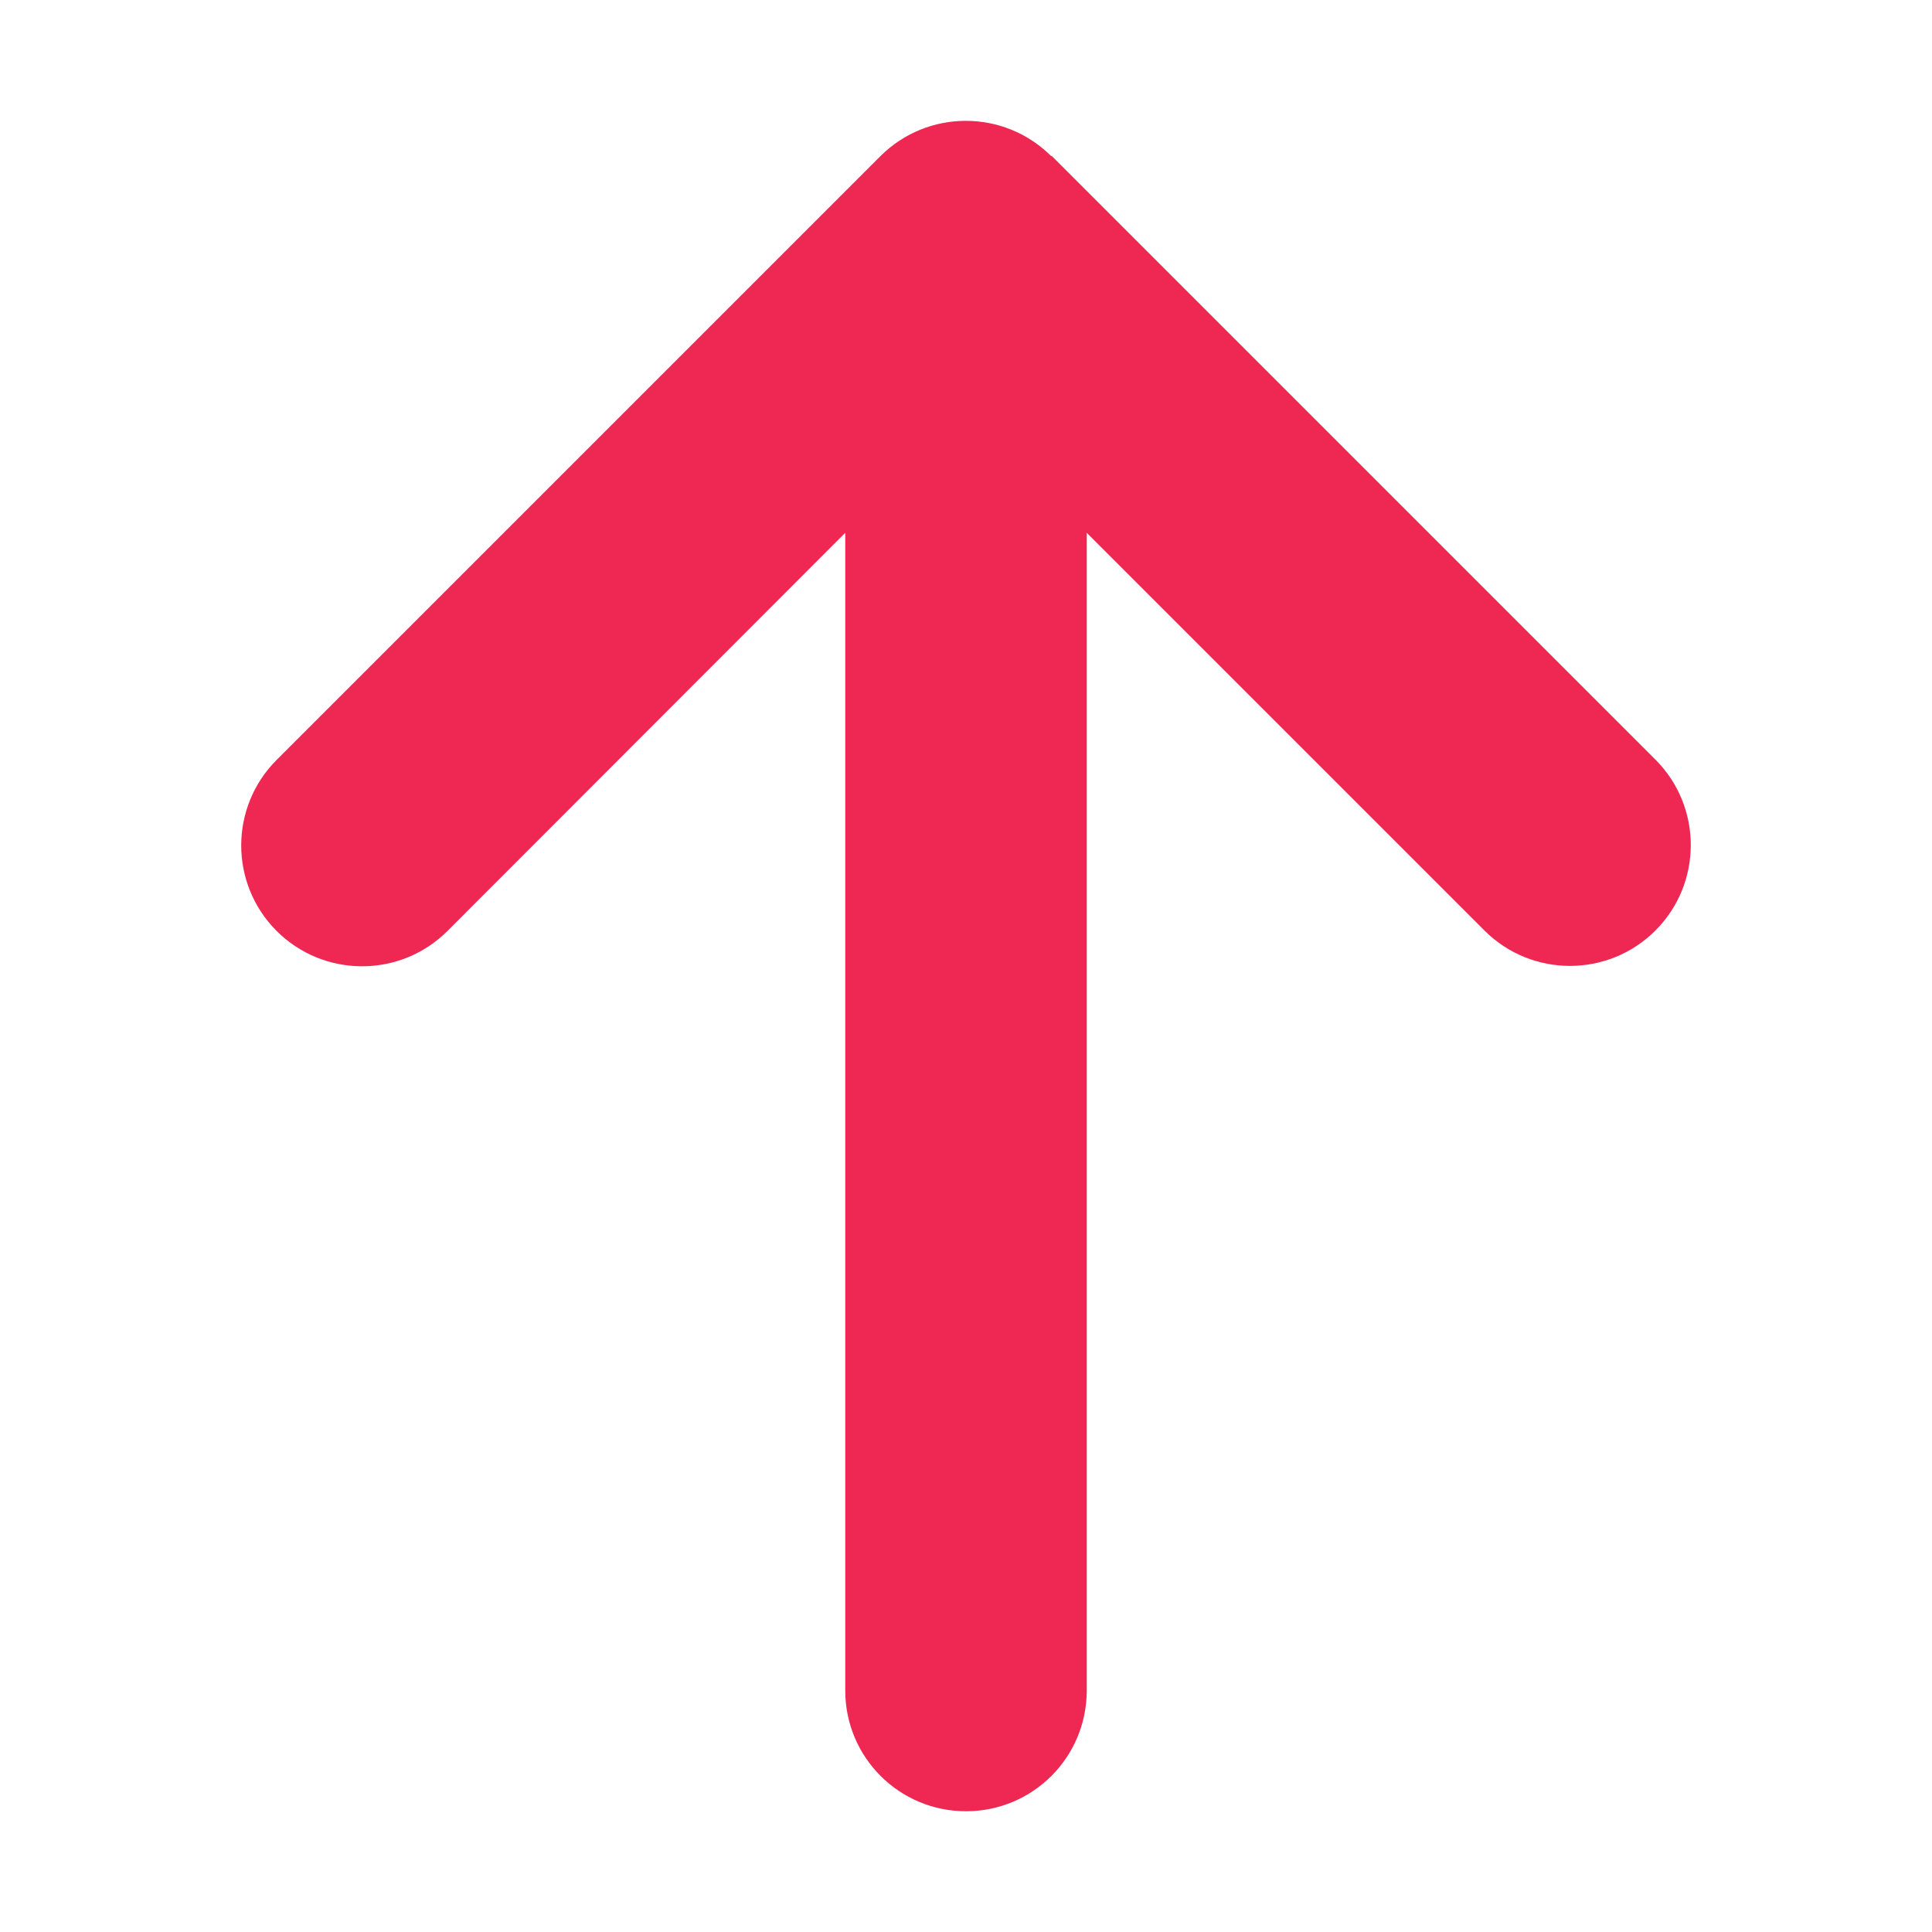
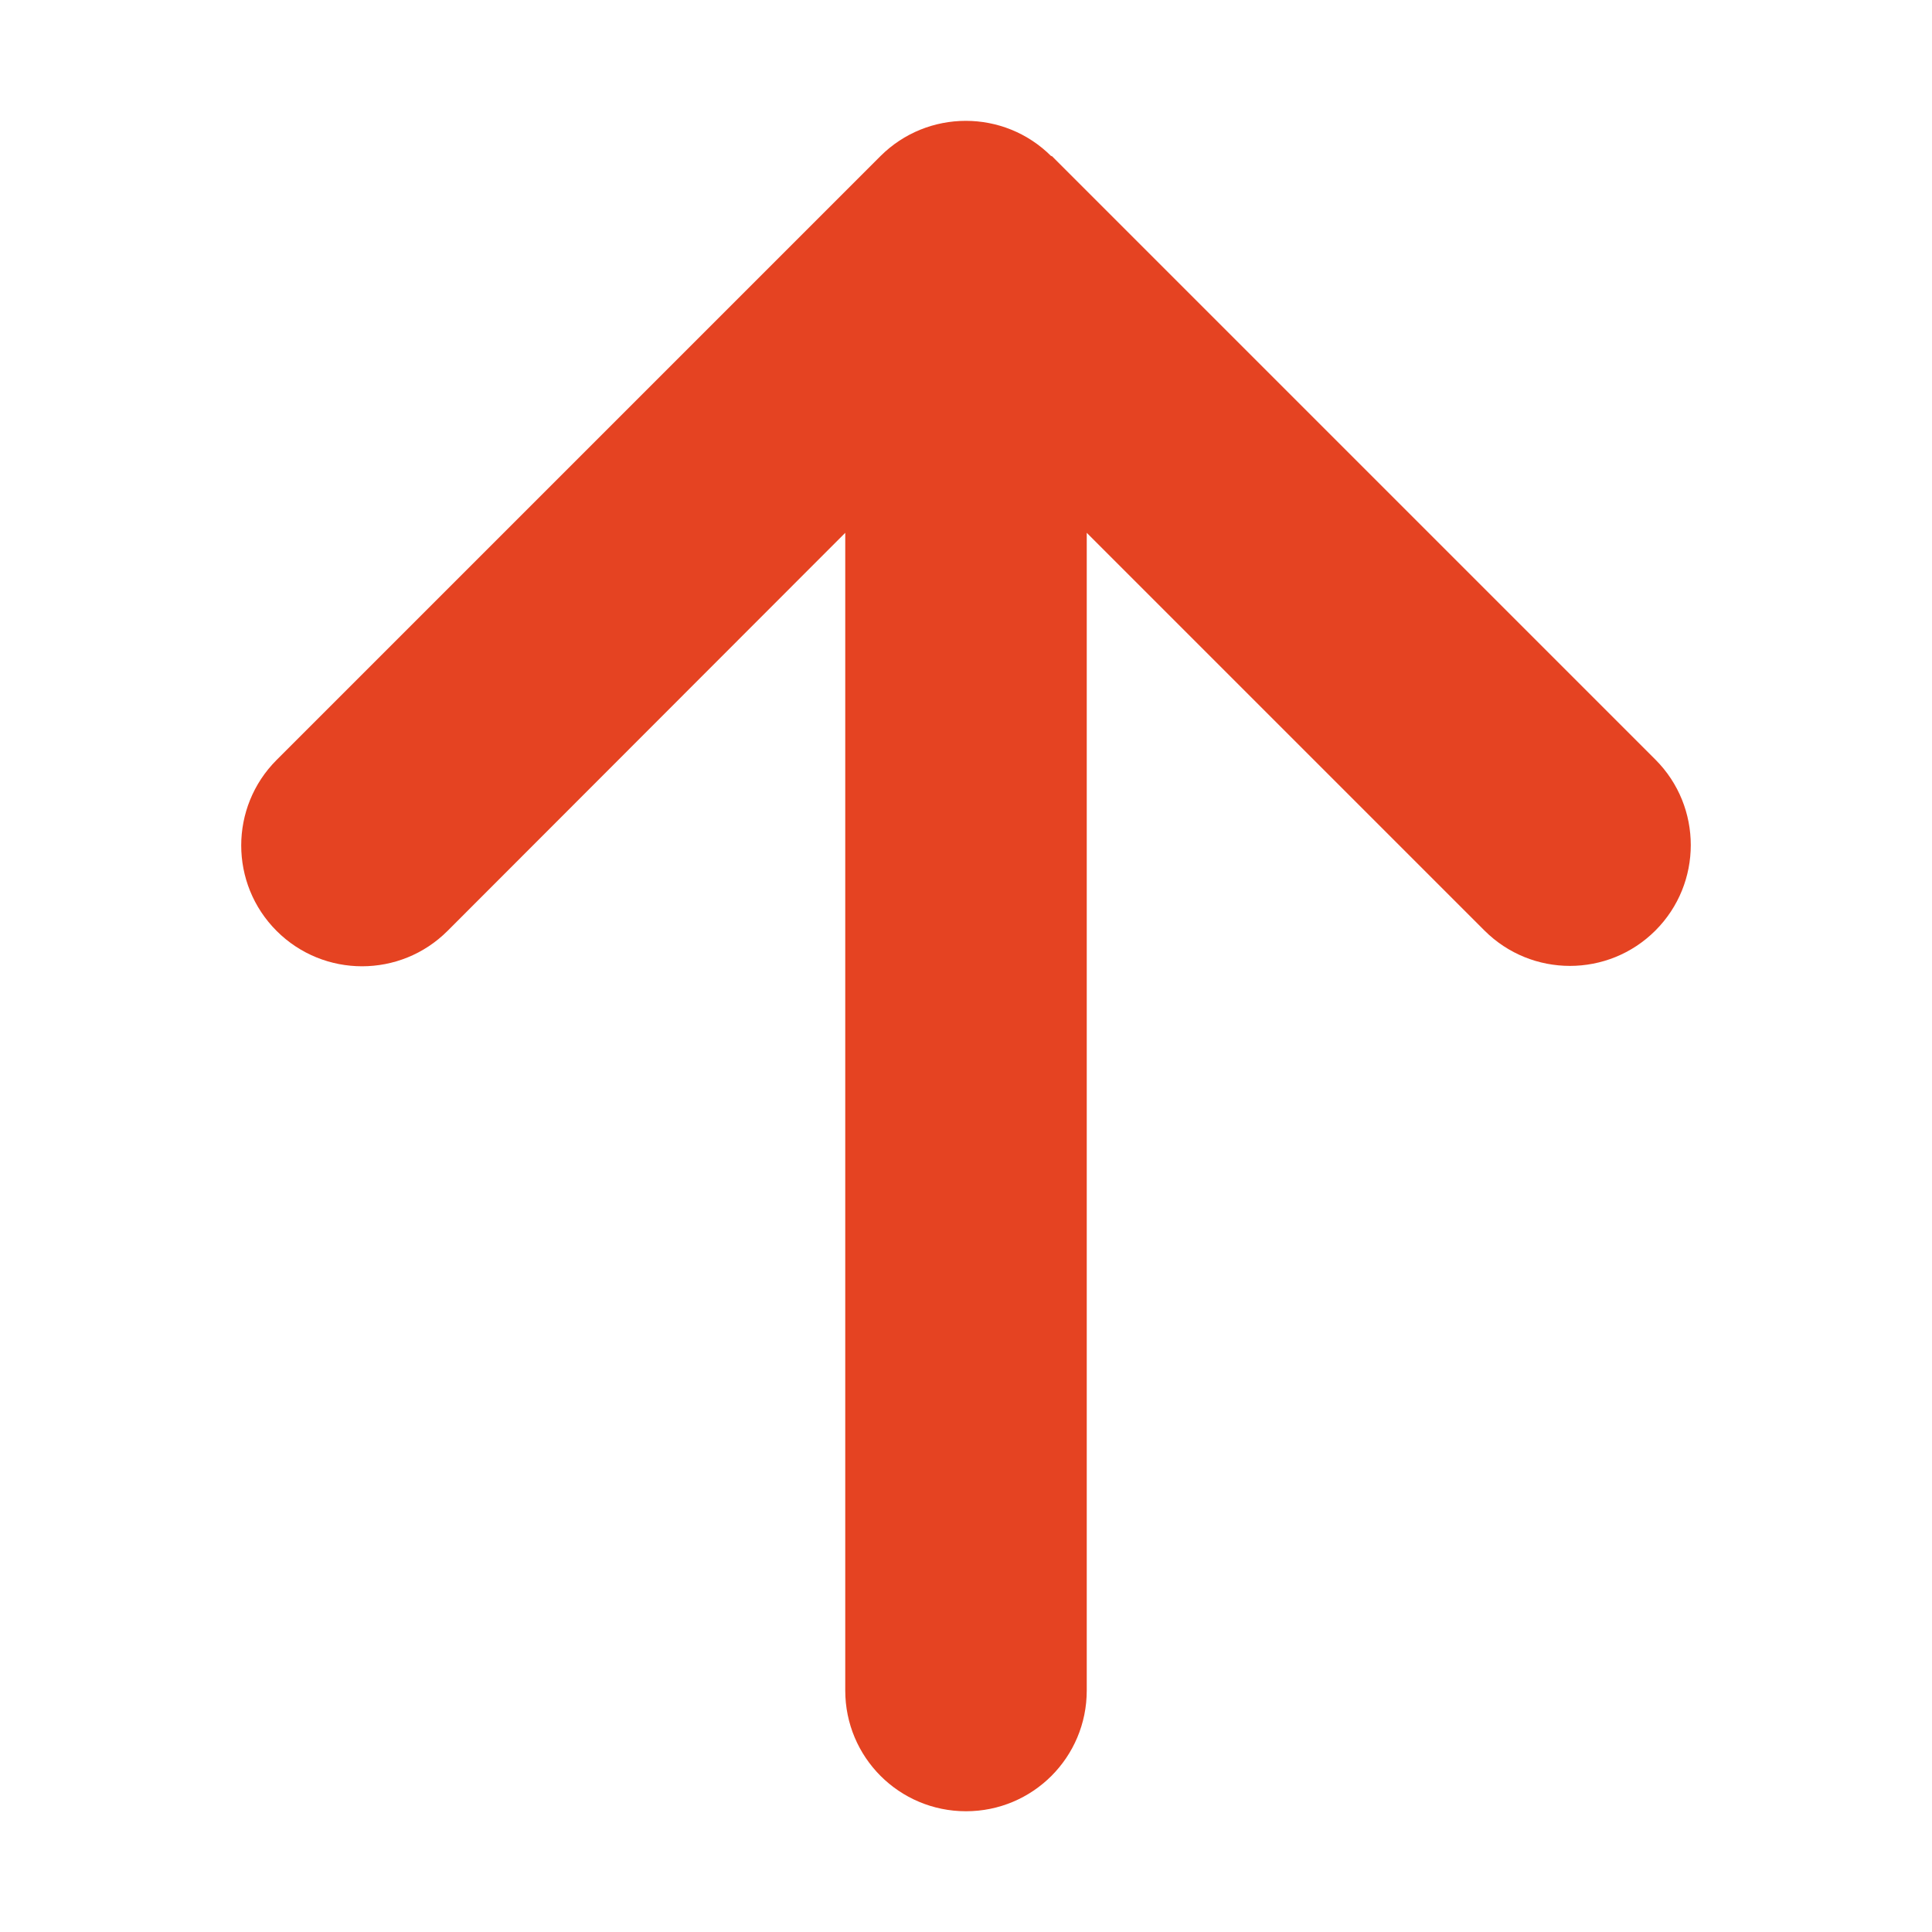
- <svg xmlns="http://www.w3.org/2000/svg" width="22" height="22" fill="#ee2852" viewBox="0 0 384 512">
+ <svg xmlns="http://www.w3.org/2000/svg" width="22" height="22" fill="#e54322" viewBox="0 0 384 512">
  <path d="M214.6 41.4c-12.5-12.5-32.8-12.5-45.3 0l-160 160c-12.5 12.5-12.5 32.8 0 45.3s32.8 12.5 45.3 0L160 141.2V448c0 17.7 14.3 32 32 32s32-14.3 32-32V141.2L329.4 246.6c12.5 12.5 32.8 12.5 45.3 0s12.5-32.8 0-45.3l-160-160z" />
</svg>
